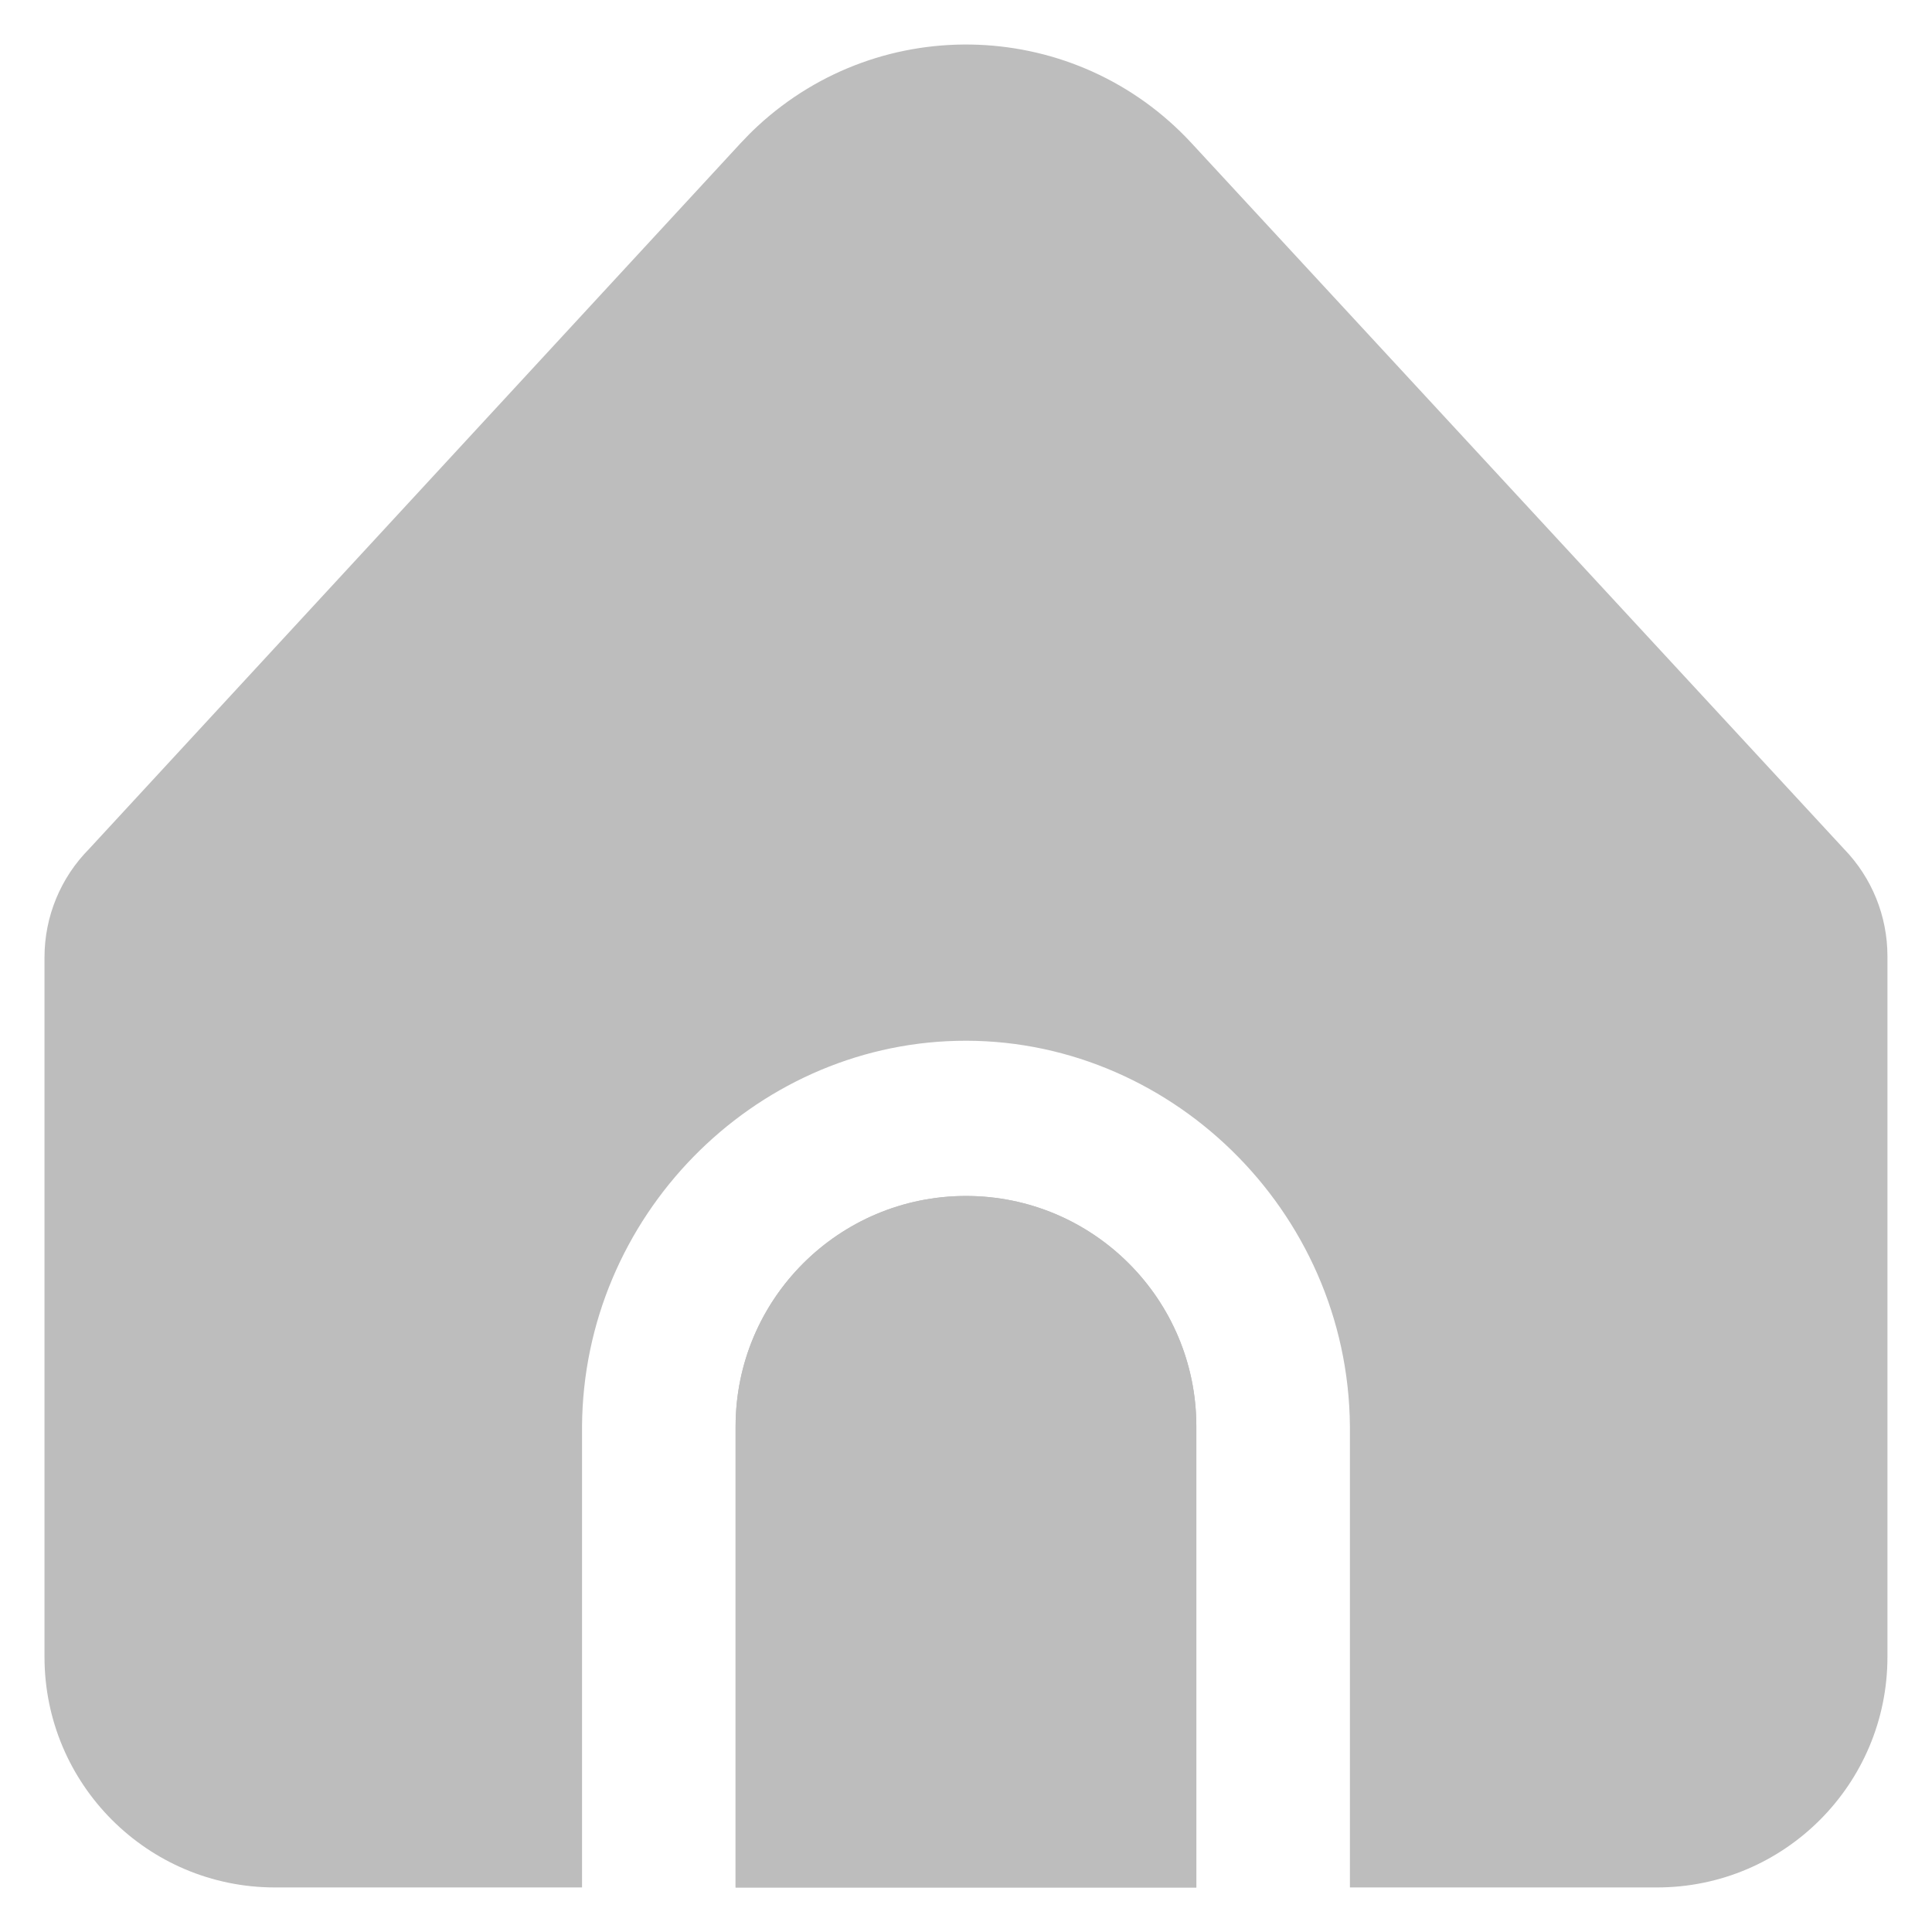
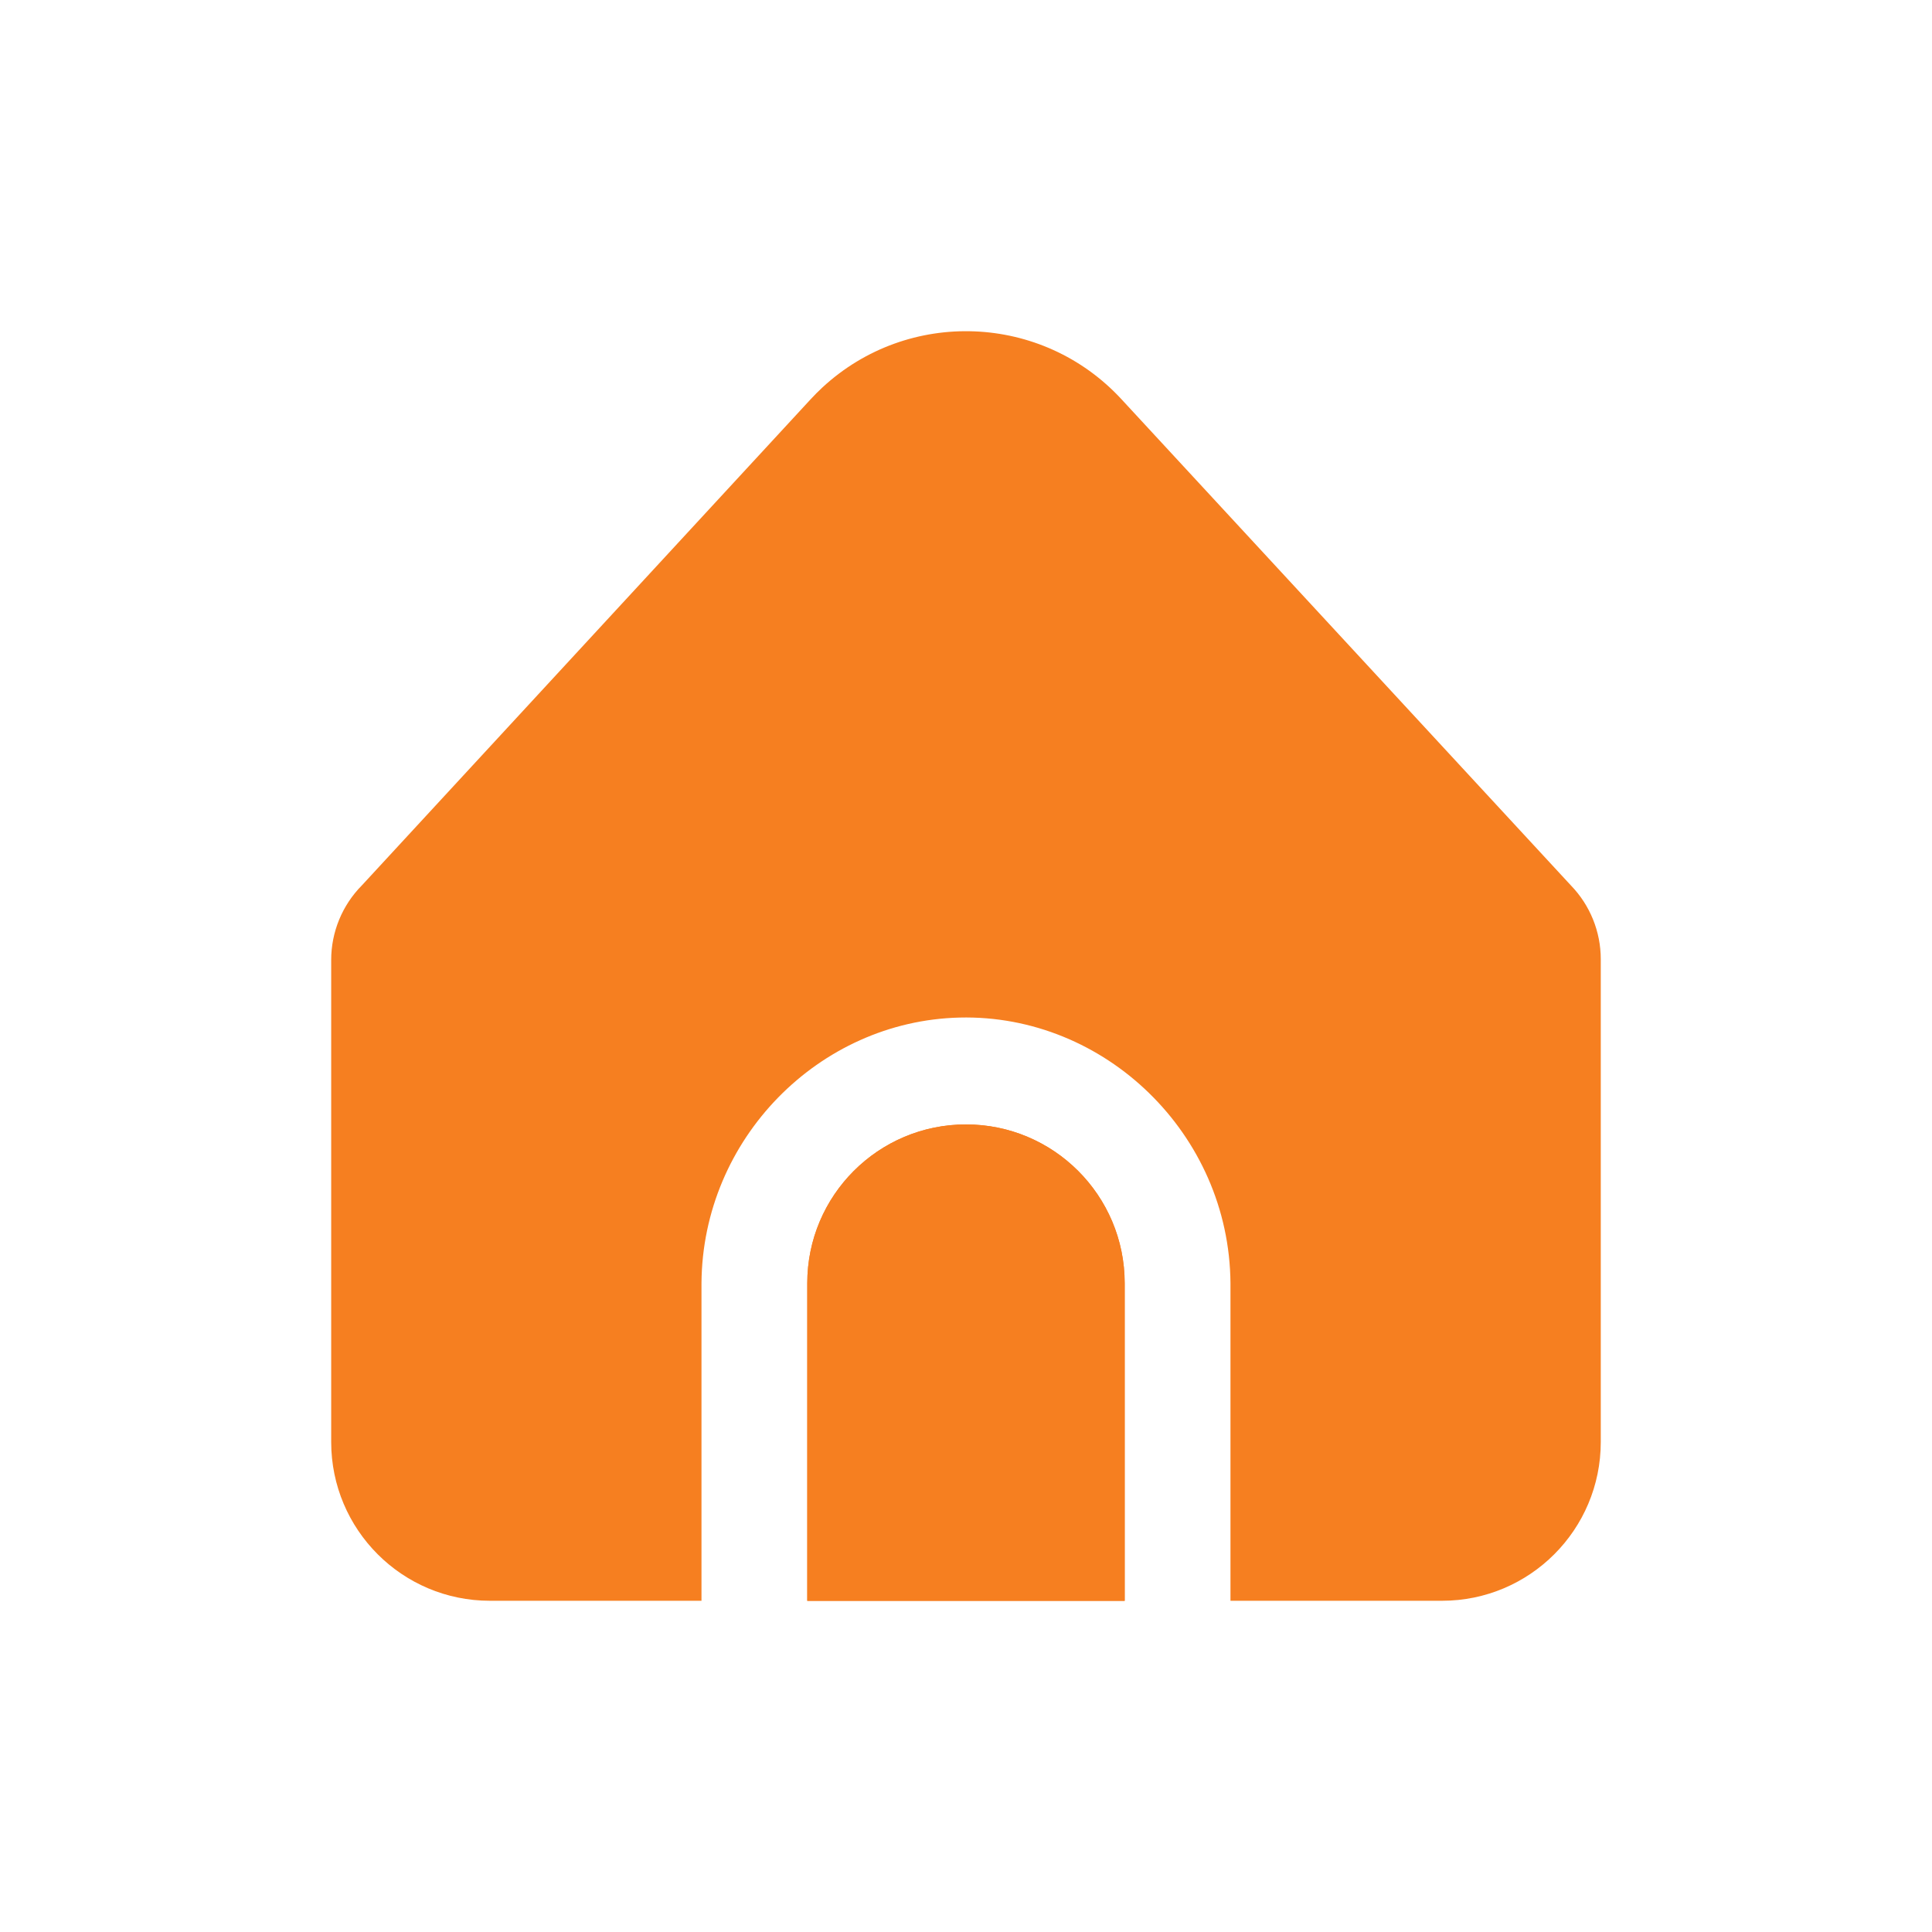
- <svg xmlns="http://www.w3.org/2000/svg" width="31" height="31" viewBox="0 0 31 31" fill="none">
-   <path d="M15.5 19.19C13.458 19.19 11.803 20.846 11.803 22.889V30.286H19.196V22.889C19.196 20.846 17.541 19.19 15.5 19.19Z" fill="#BDBDBD" />
-   <path d="M21.66 22.887V30.285H26.588C28.63 30.285 30.285 28.628 30.285 26.586V15.341C30.285 14.7 30.036 14.085 29.591 13.625L19.121 2.299C17.273 0.298 14.155 0.176 12.156 2.024C12.061 2.112 11.97 2.204 11.882 2.299L1.43 13.621C0.972 14.083 0.714 14.708 0.714 15.36V26.586C0.714 28.628 2.369 30.285 4.411 30.285H9.339V22.887C9.362 19.526 12.075 16.78 15.35 16.701C18.734 16.619 21.634 19.412 21.66 22.887Z" fill="#BDBDBD" />
-   <path d="M15.5 19.19C13.458 19.19 11.803 20.846 11.803 22.889V30.286H19.196V22.889C19.196 20.846 17.541 19.19 15.5 19.19Z" fill="#BDBDBD" />
+ <svg xmlns="http://www.w3.org/2000/svg" width="45" height="45" viewBox="0 0 45 45" fill="none">
+   <path d="M22.5 26.19C20.458 26.19 18.803 27.846 18.803 29.889V37.286H26.196V29.889C26.196 27.846 24.541 26.19 22.5 26.19Z" fill="#F67F20" />
+   <path d="M28.66 29.887V37.285H33.588C35.63 37.285 37.285 35.629 37.285 33.586V22.341C37.285 21.701 37.036 21.085 36.591 20.625L26.121 9.299C24.273 7.298 21.155 7.176 19.156 9.024C19.061 9.112 18.97 9.204 18.882 9.299L8.43 20.621C7.972 21.083 7.714 21.708 7.714 22.36V33.586C7.714 35.629 9.369 37.285 11.411 37.285H16.339V29.887C16.362 26.526 19.075 23.78 22.35 23.701C25.734 23.619 28.634 26.412 28.66 29.887Z" fill="#F67F20" />
+   <path d="M22.5 26.19C20.458 26.19 18.803 27.846 18.803 29.889V37.286H26.196V29.889C26.196 27.846 24.541 26.19 22.5 26.19Z" fill="#F67F20" />
</svg>
